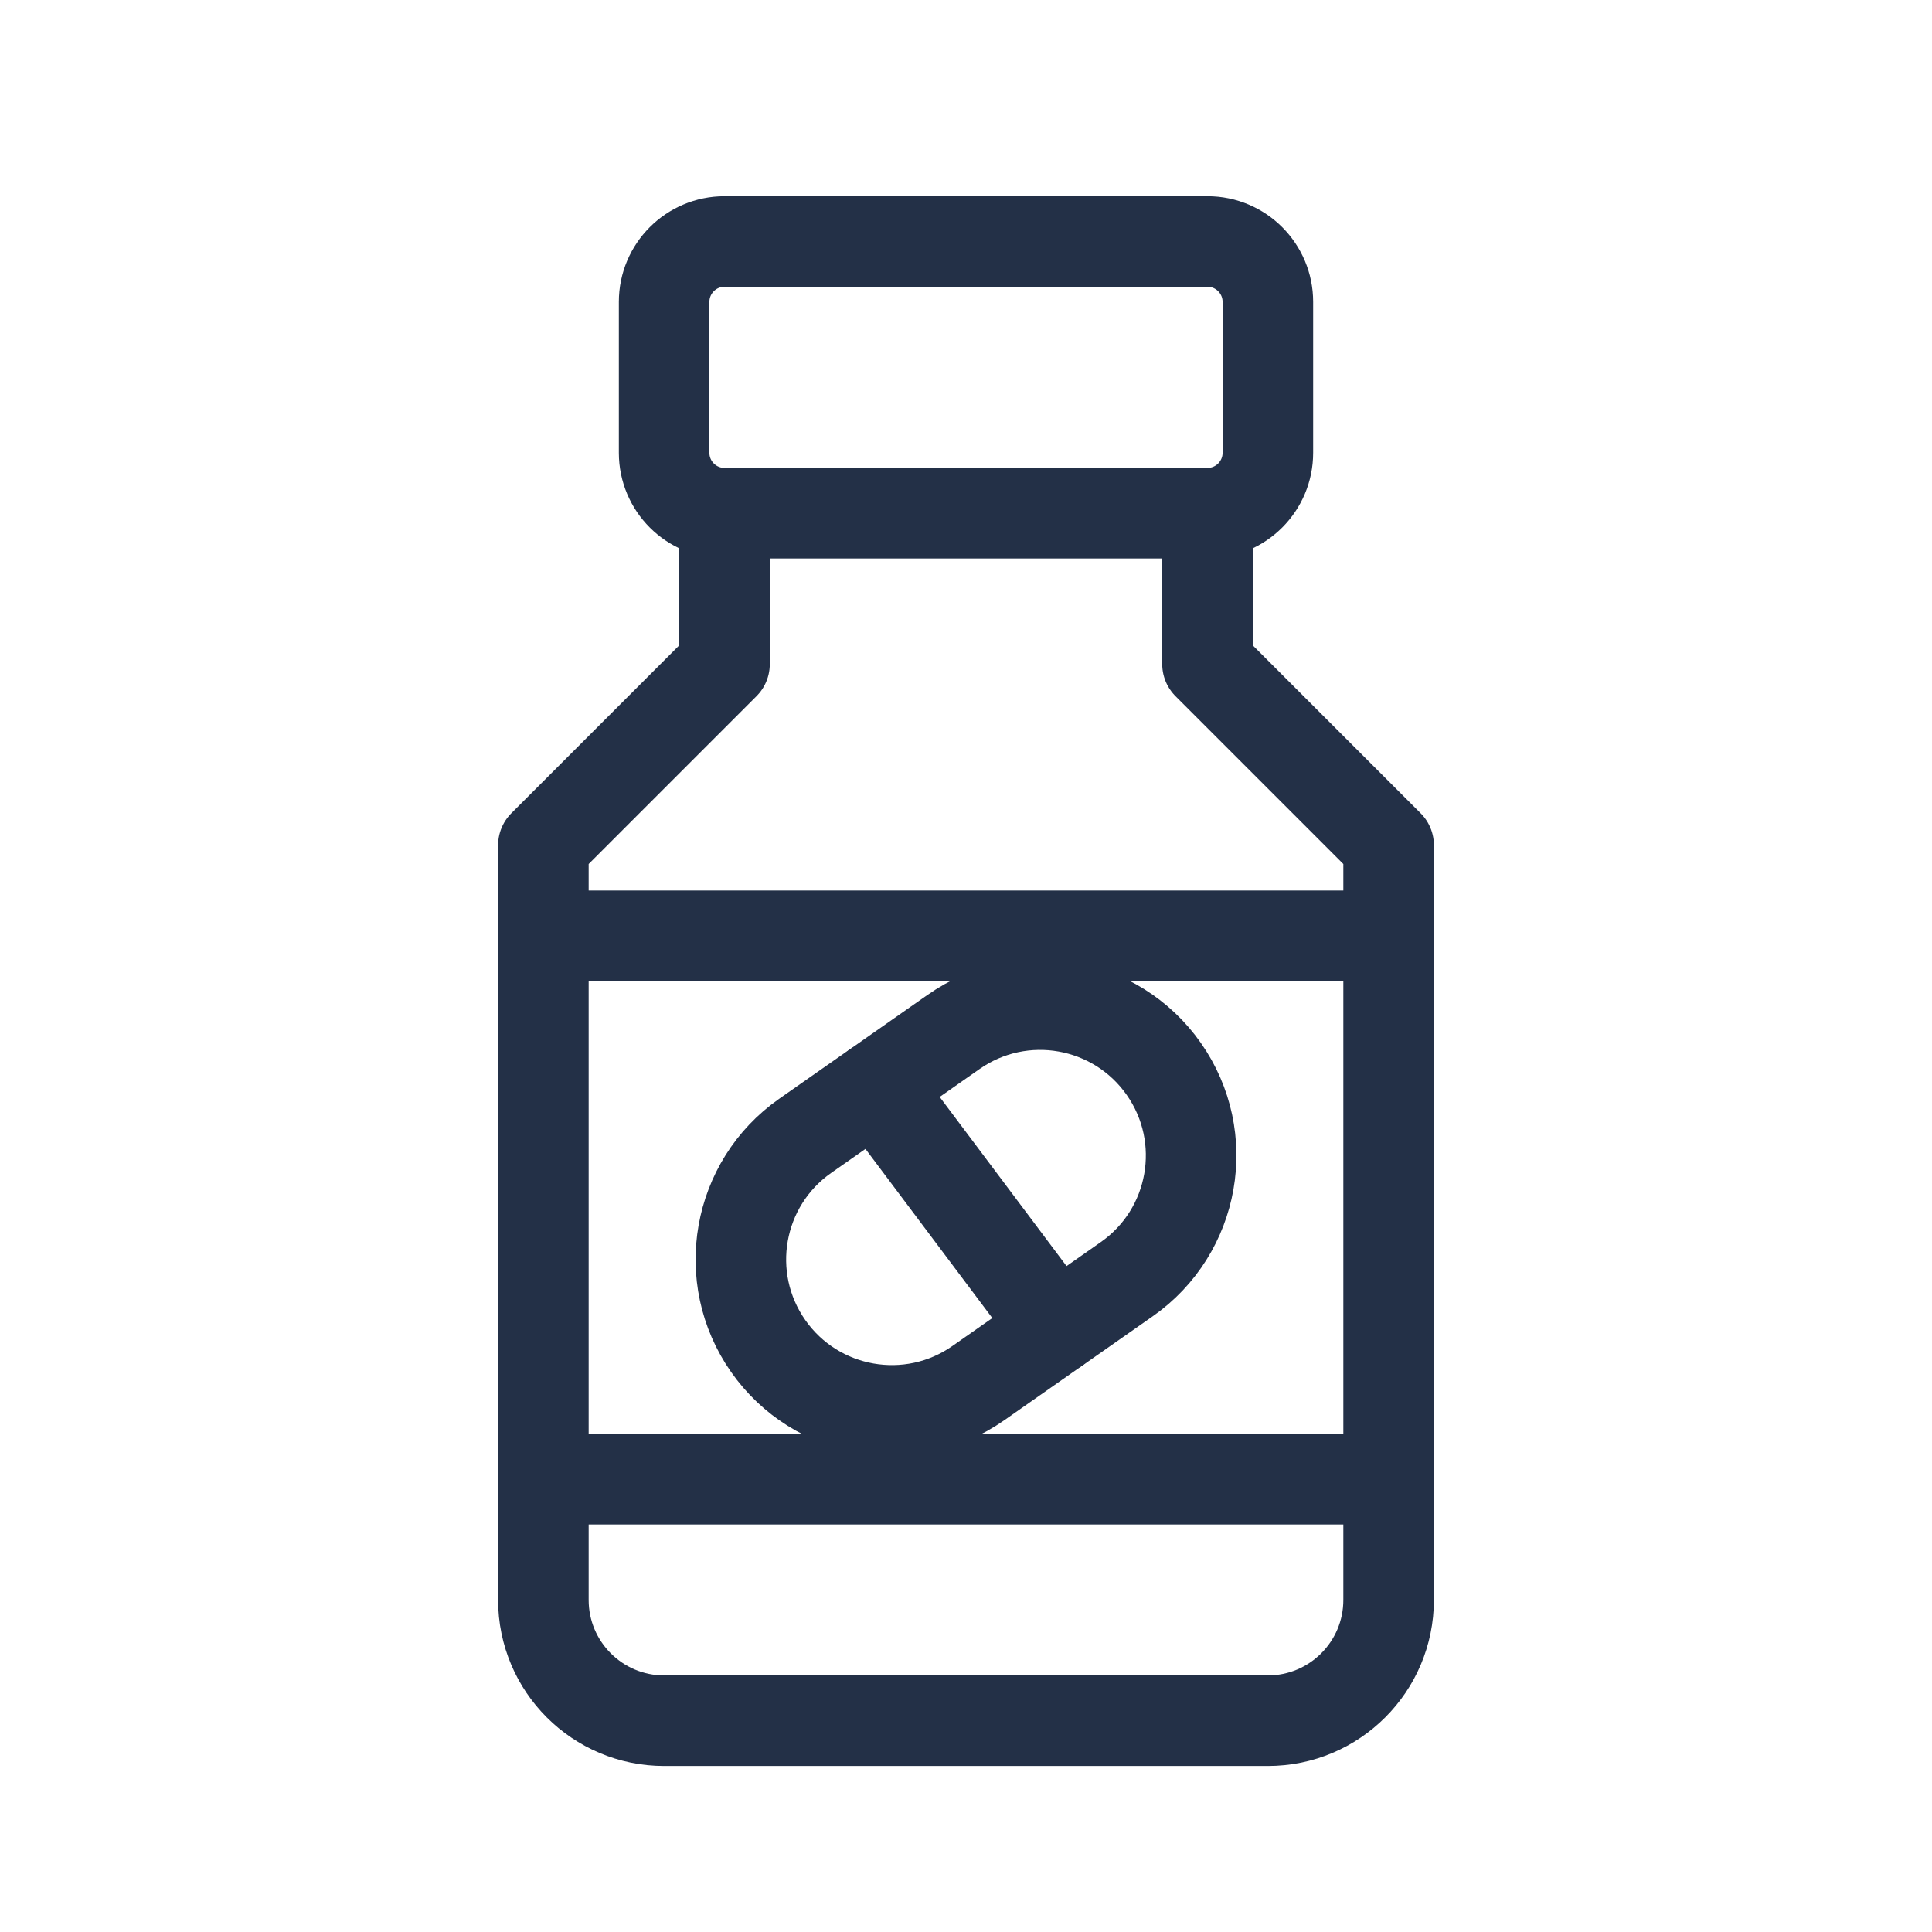
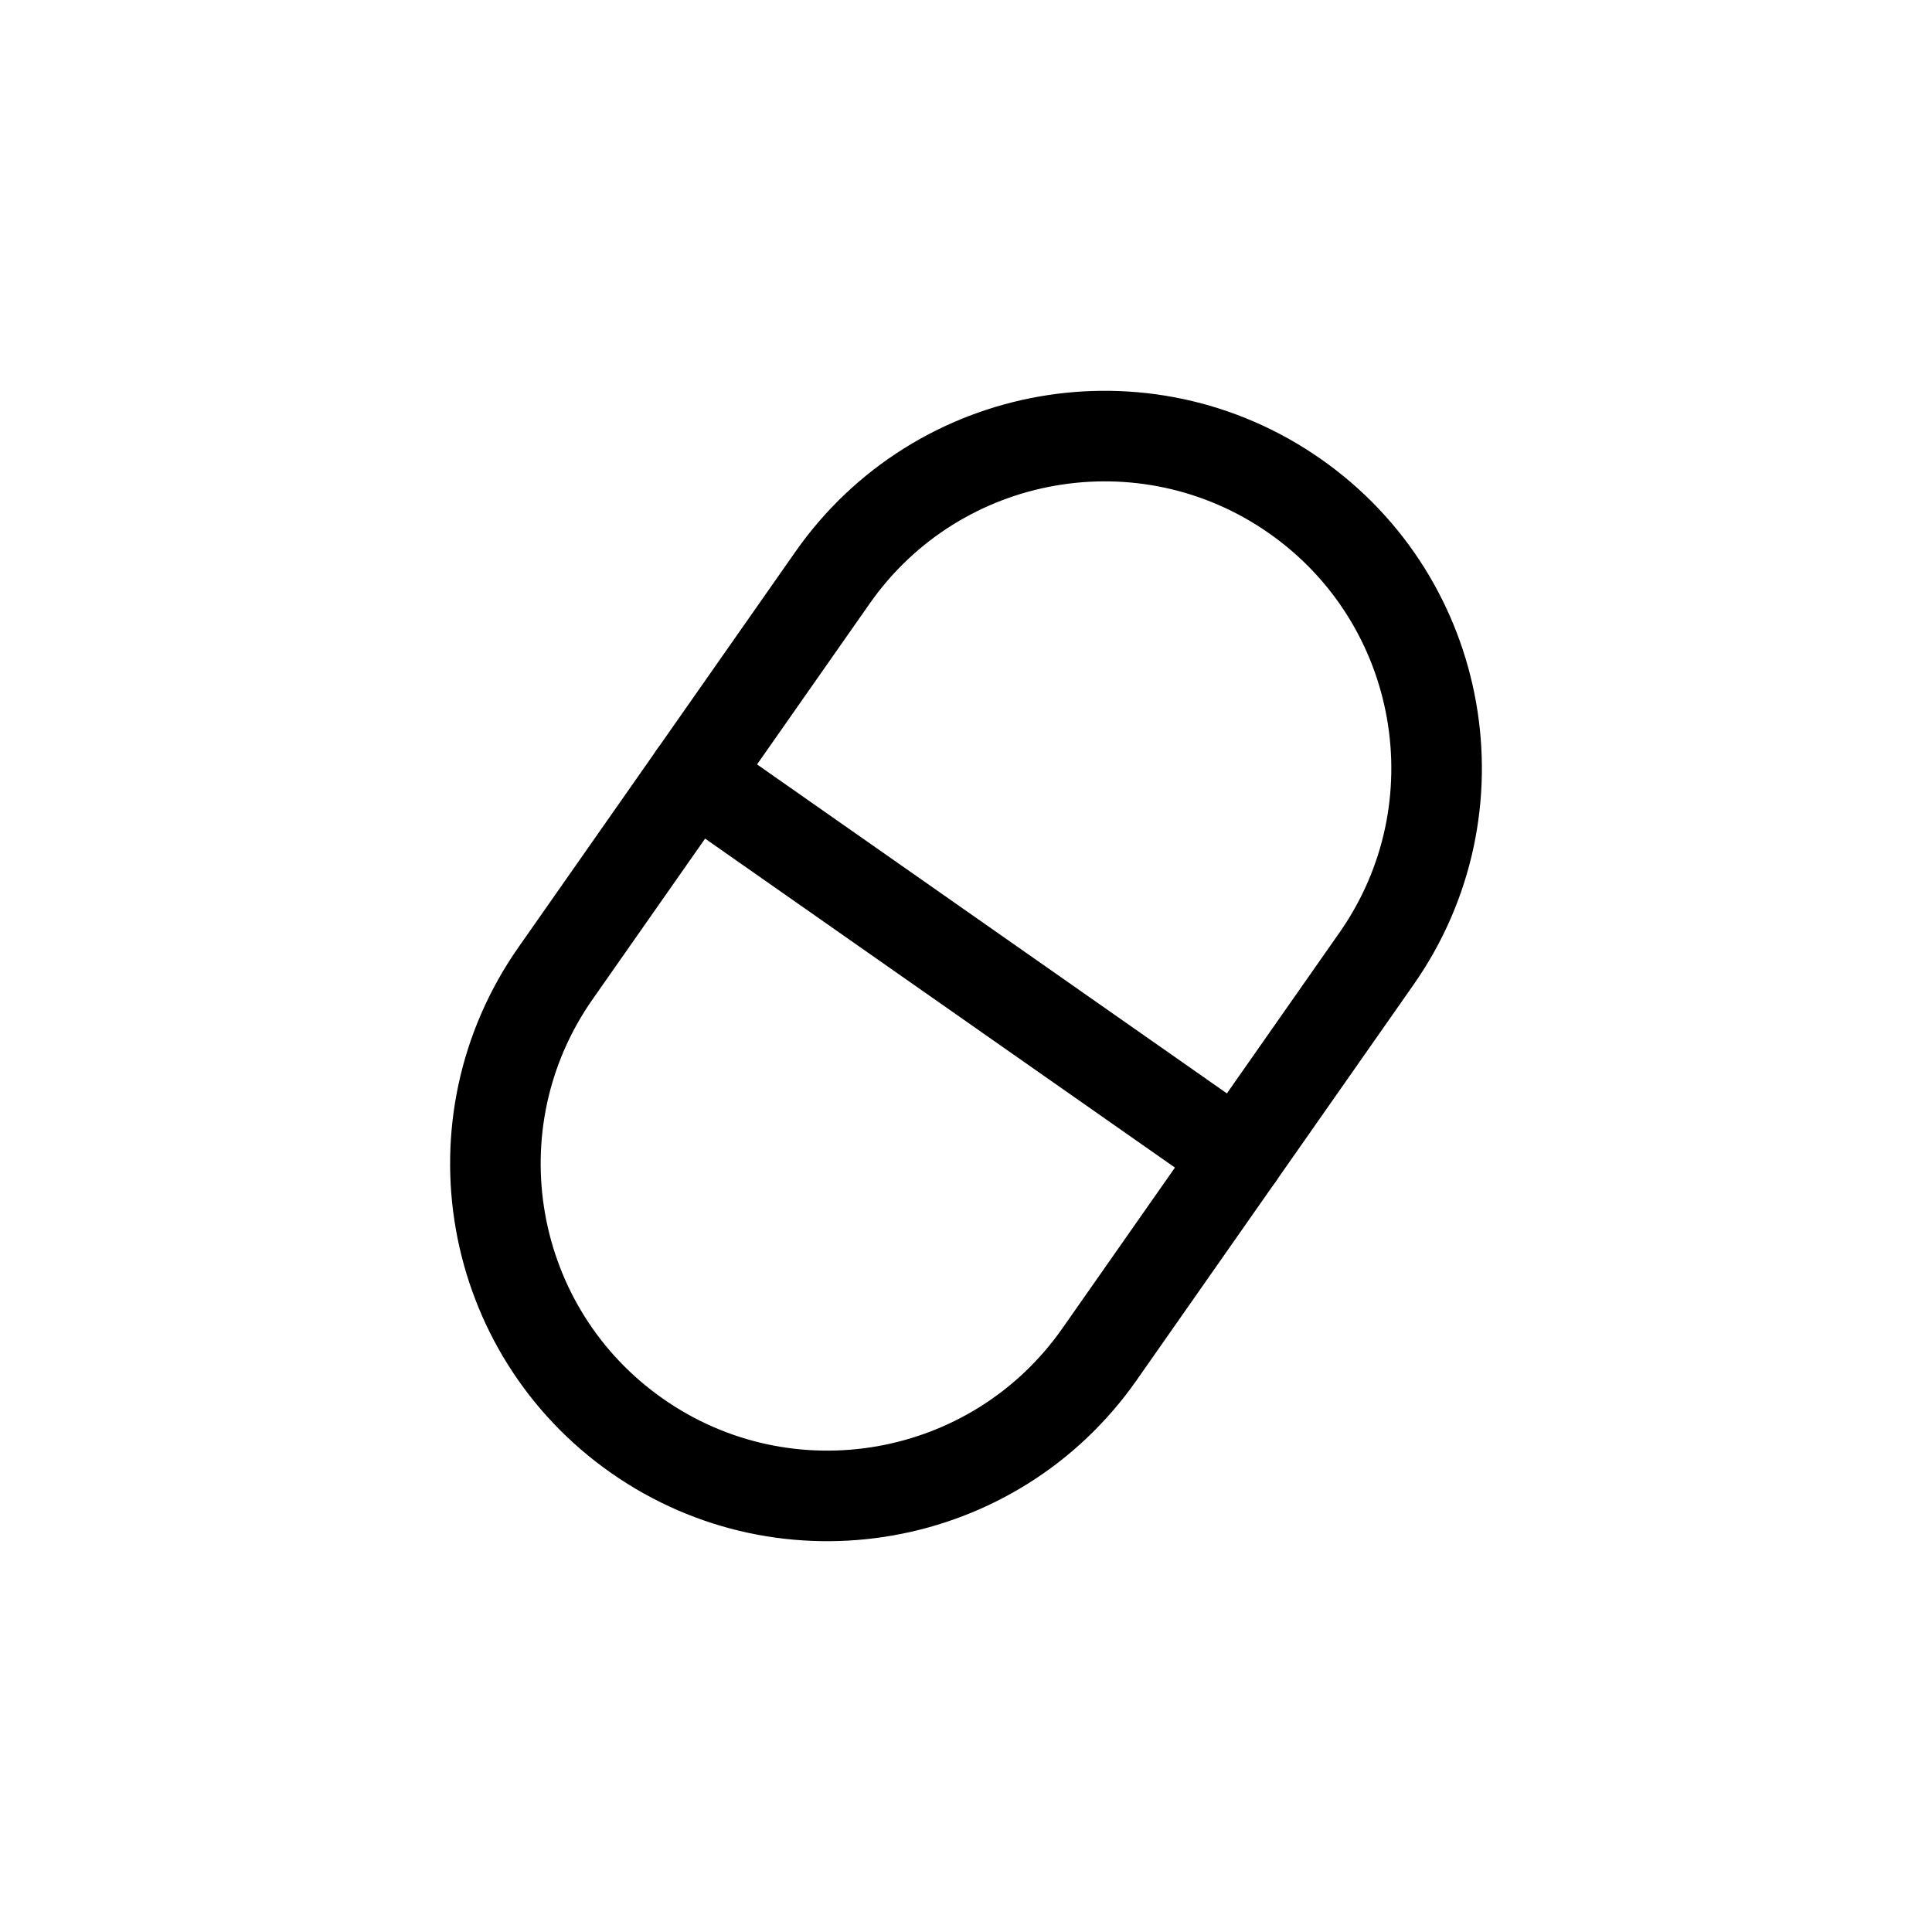
- <svg xmlns="http://www.w3.org/2000/svg" viewBox="0 0 64 64" fill="none" stroke="#233047" stroke-width="3" stroke-linecap="round" stroke-linejoin="round">
-   <rect x="22" y="8" width="20" height="9" rx="2" />
-   <path d="M24 17v5l-6 6v25a4 4 0 0 0 4 4h20a4 4 0 0 0 4-4V28l-6-6v-5" />
-   <path d="M18 31h28M18 49h28" />
-   <rect x="24" y="35" width="16" height="10" rx="5" transform="rotate(-35 32 40)" />
-   <path d="m29 36 6 8" />
+ <svg xmlns="http://www.w3.org/2000/svg" viewBox="0 0 64 64" fill="none" stroke="currentColor" stroke-width="3" stroke-linecap="round" stroke-linejoin="round">
+   <g transform="rotate(35 32 32)">
+     <rect x="21" y="13" width="22" height="38" rx="11.0" />
+     <path d="M21 32.0h22" />
+   </g>
</svg>
